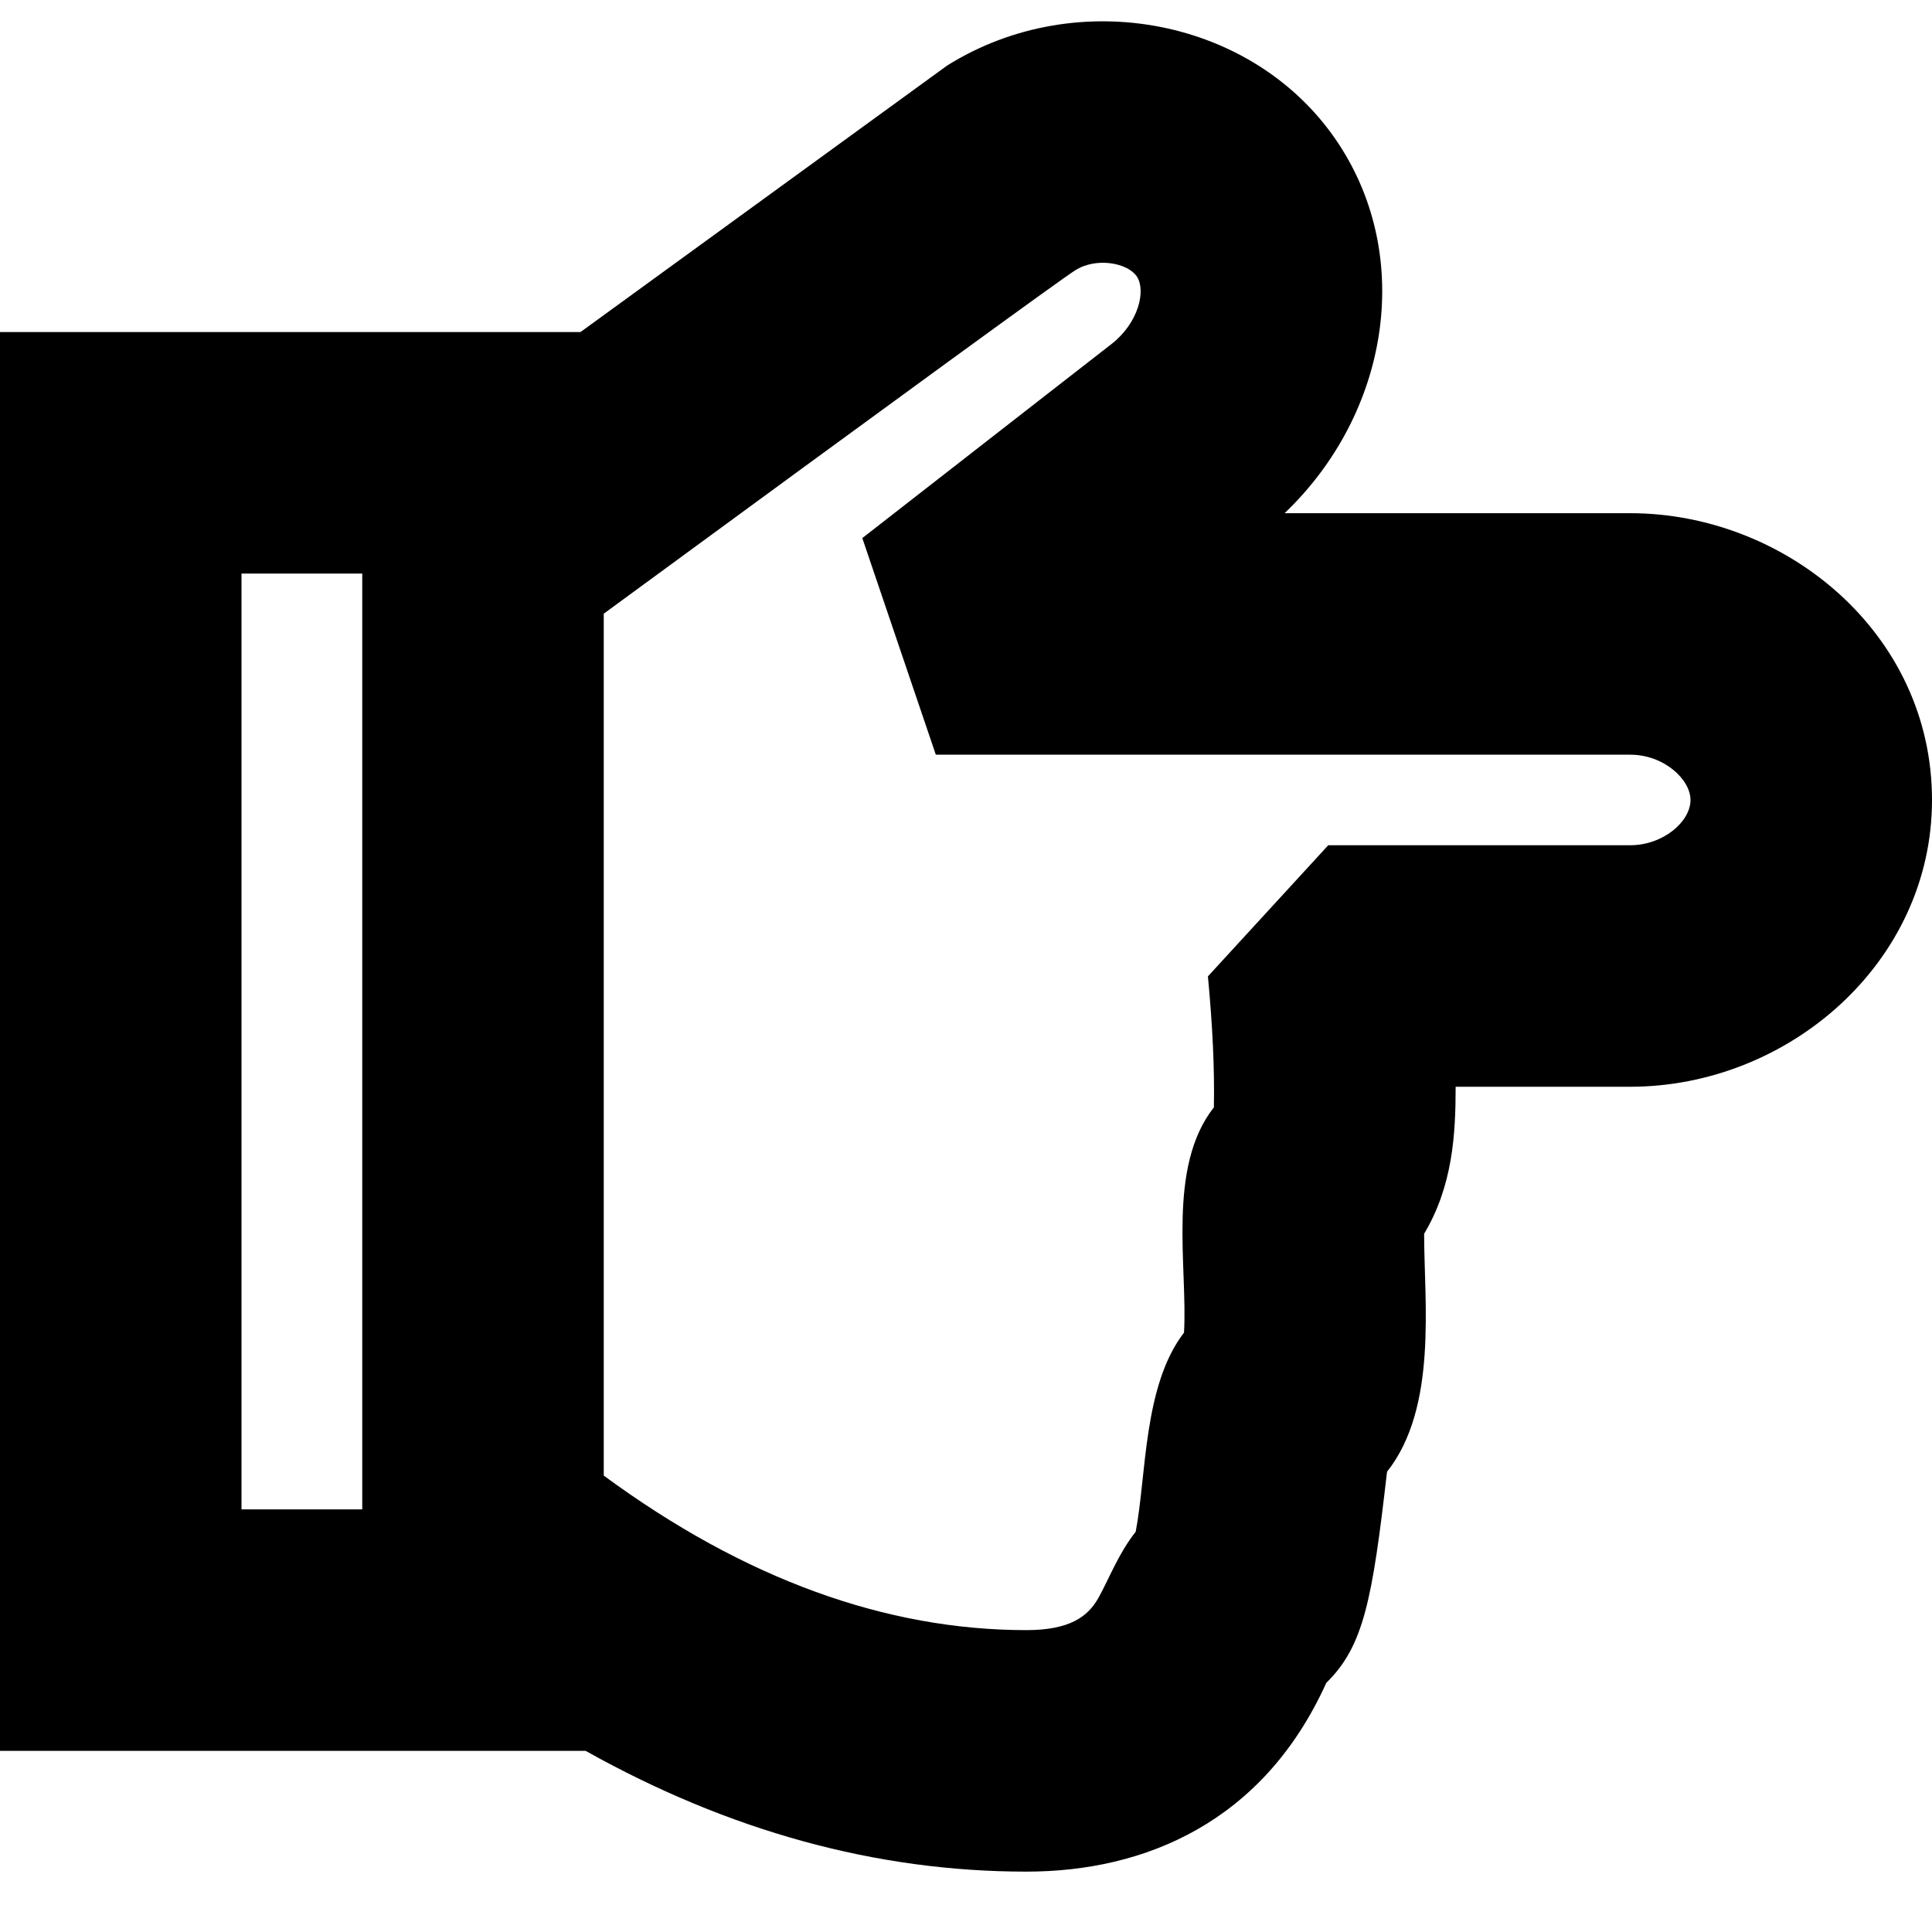
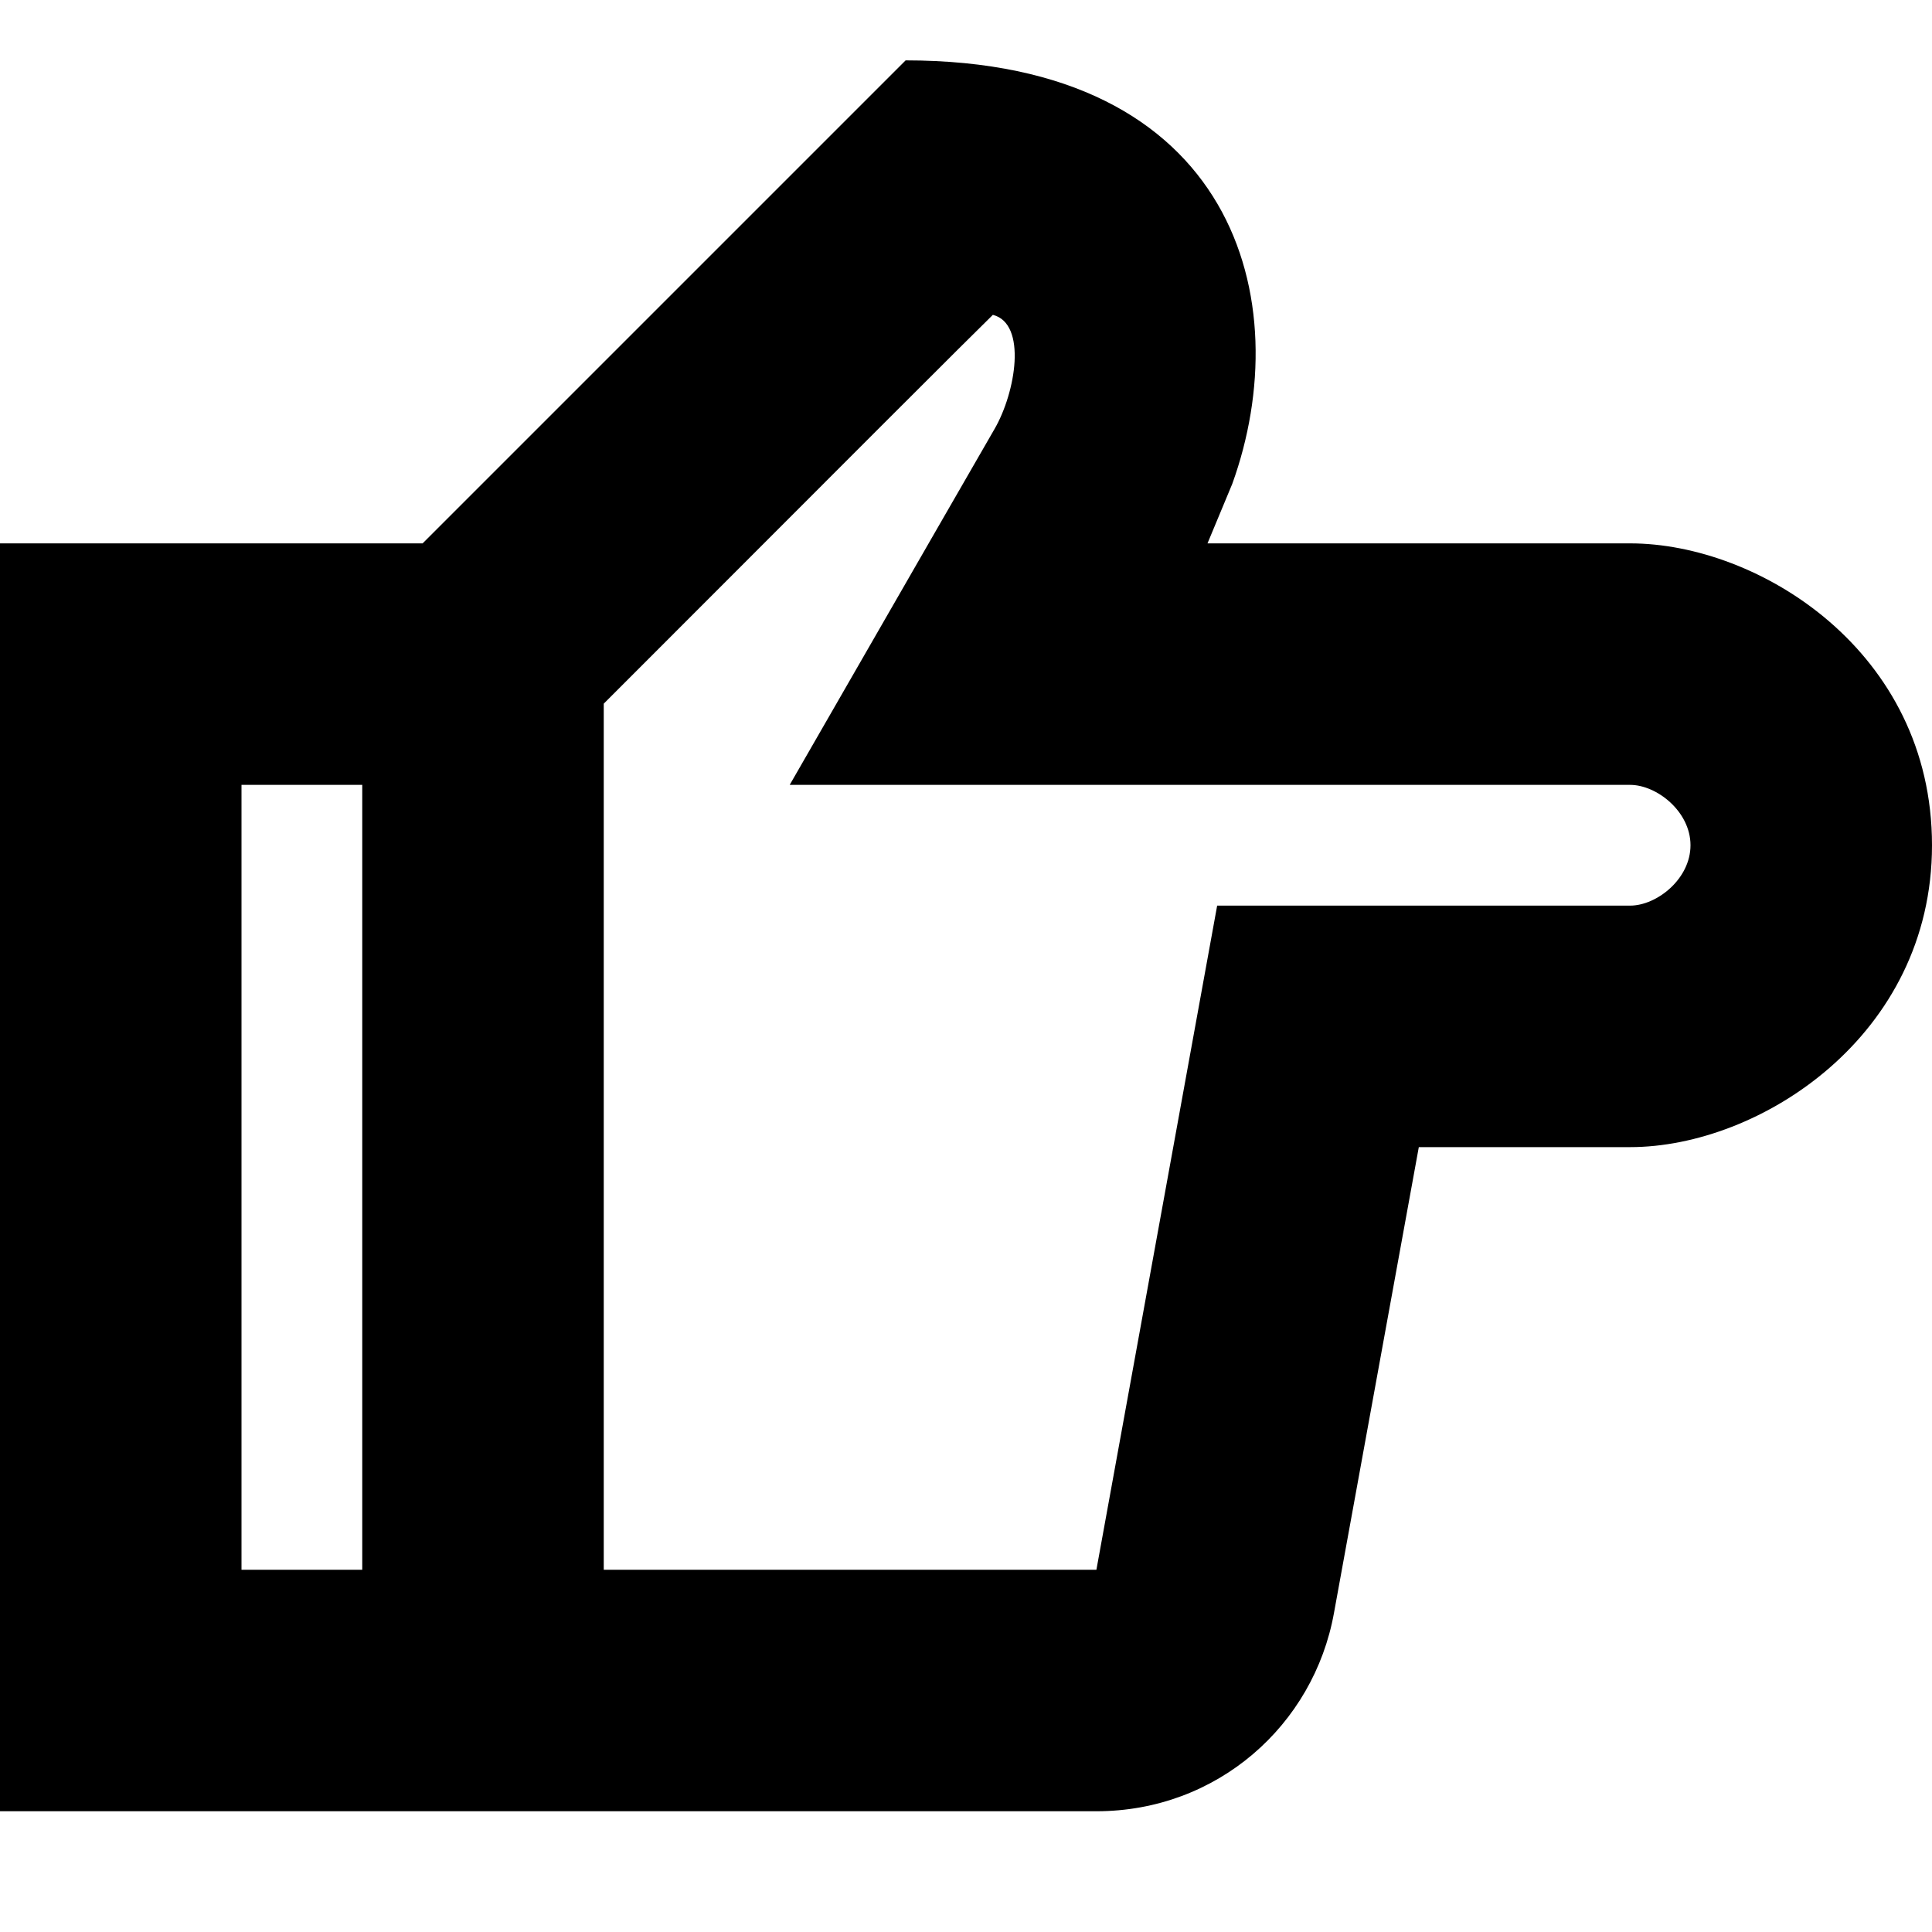
<svg xmlns="http://www.w3.org/2000/svg" width="64px" height="64px" viewBox="0 0 64 64" version="1.1">
-   <path d="M44.338,4.756 C46.848,8.560 46,13.710 42.554,17 L54,17 C59.134,17 64,20.963 64,26.5 C64,31.883 59.246,36 54,36 C51.292,36 49.365,36 48.22,36 C48.22,37.573 48.124,39.284 47.176,40.870 C47.176,43.145 47.629,46.628 45.947,48.754 C45.462,52.984 45.176,54.535 43.935,55.747 C41.852,60.355 37.936,62 34,62 C29,62 24.130,60.645 19.4,58 L0,58 L0,11 L19.229,11 L31.373,2.173 C35.690,-0.532 41.600,0.605 44.338,4.756 Z M35.623,8.951 C35.154,9.245 29.946,13.037 20,20.329 L20,48.881 C24.671,52.316 29.355,54 34,54 C35.432,54 36.038,53.555 36.387,52.932 C36.736,52.309 37.046,51.468 37.621,50.742 C37.98,48.881 37.869,45.898 39.222,44.145 C39.347,41.975 38.646,38.672 40.211,36.683 C40.237,35.454 40.171,34.007 40.014,32.343 L44,28 C49.943,28 53.276,28 54,28 C55.09,28 56,27.221 56,26.5 C56,25.824 55.127,25 54,25 C53.248,25 45.581,25 31,25 L28.565,17.825 C33.468,14 36.221,11.866 36.823,11.394 C37.726,10.686 37.963,9.621 37.661,9.162 C37.362,8.710 36.326,8.510 35.623,8.951 Z M12,19 L8,19 L8,50 L12,50 L12,19 Z" fill="#000000" fill-rule="nonzero" />
+   <path d="M30,2 C40.94,2 43,10 40.82,16.03 L40,18 L54,18 C58.26,18 64,21.57 64,28 C64,34.32 58.29,38 54,38 L47,38 L44.19,53.43 C43.52,57.15 40.32,60 36.32,60 L0,60 L0,18 L14,18 L30,2 Z M32.89,10.43 C32.3,11 28,15.3 20,23.31 L20,52 L36.32,52 L40.32,30 L54,30 C54.88,30 56,29.12 56,28 C56,26.88 54.88,26 54,26 L26.16,26 C30.21,18.96 32.47,15.03 32.94,14.22 C33.65,13 34.03,10.72 32.89,10.43 Z M12,26 L8,26 L8,52 L12,52 L12,26 Z" fill="#000000" fill-rule="nonzero" />
</svg>
